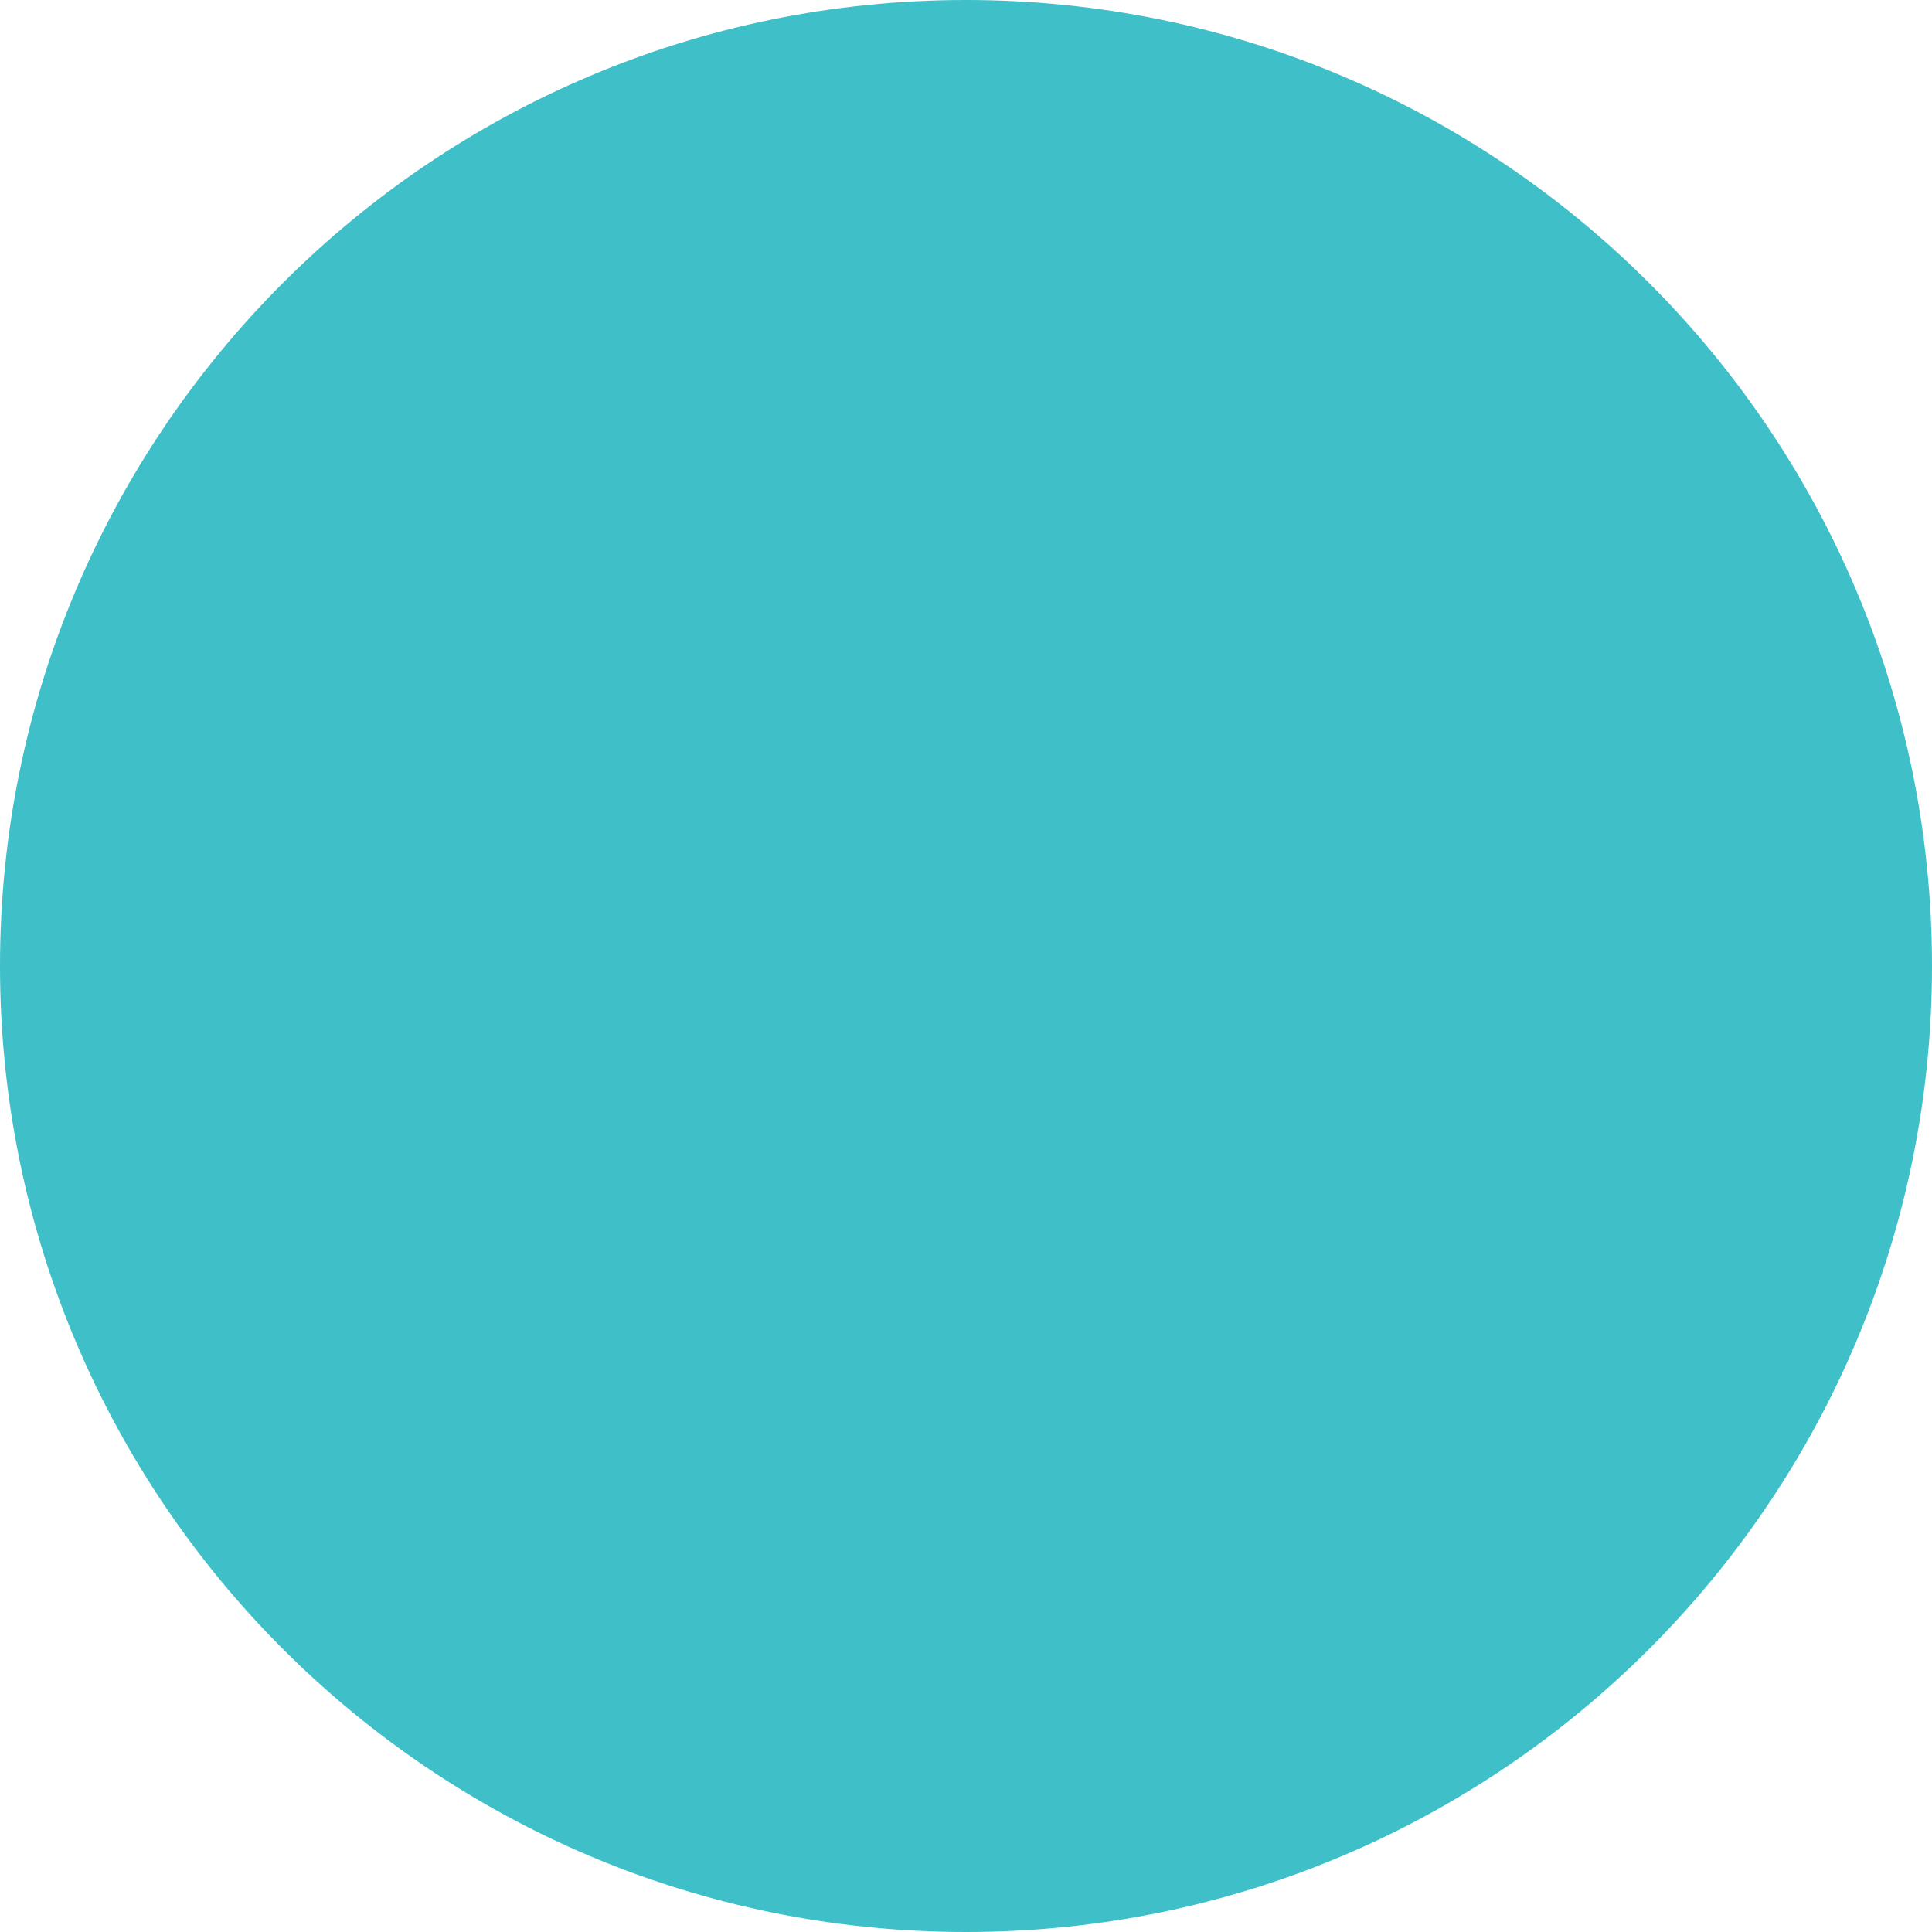
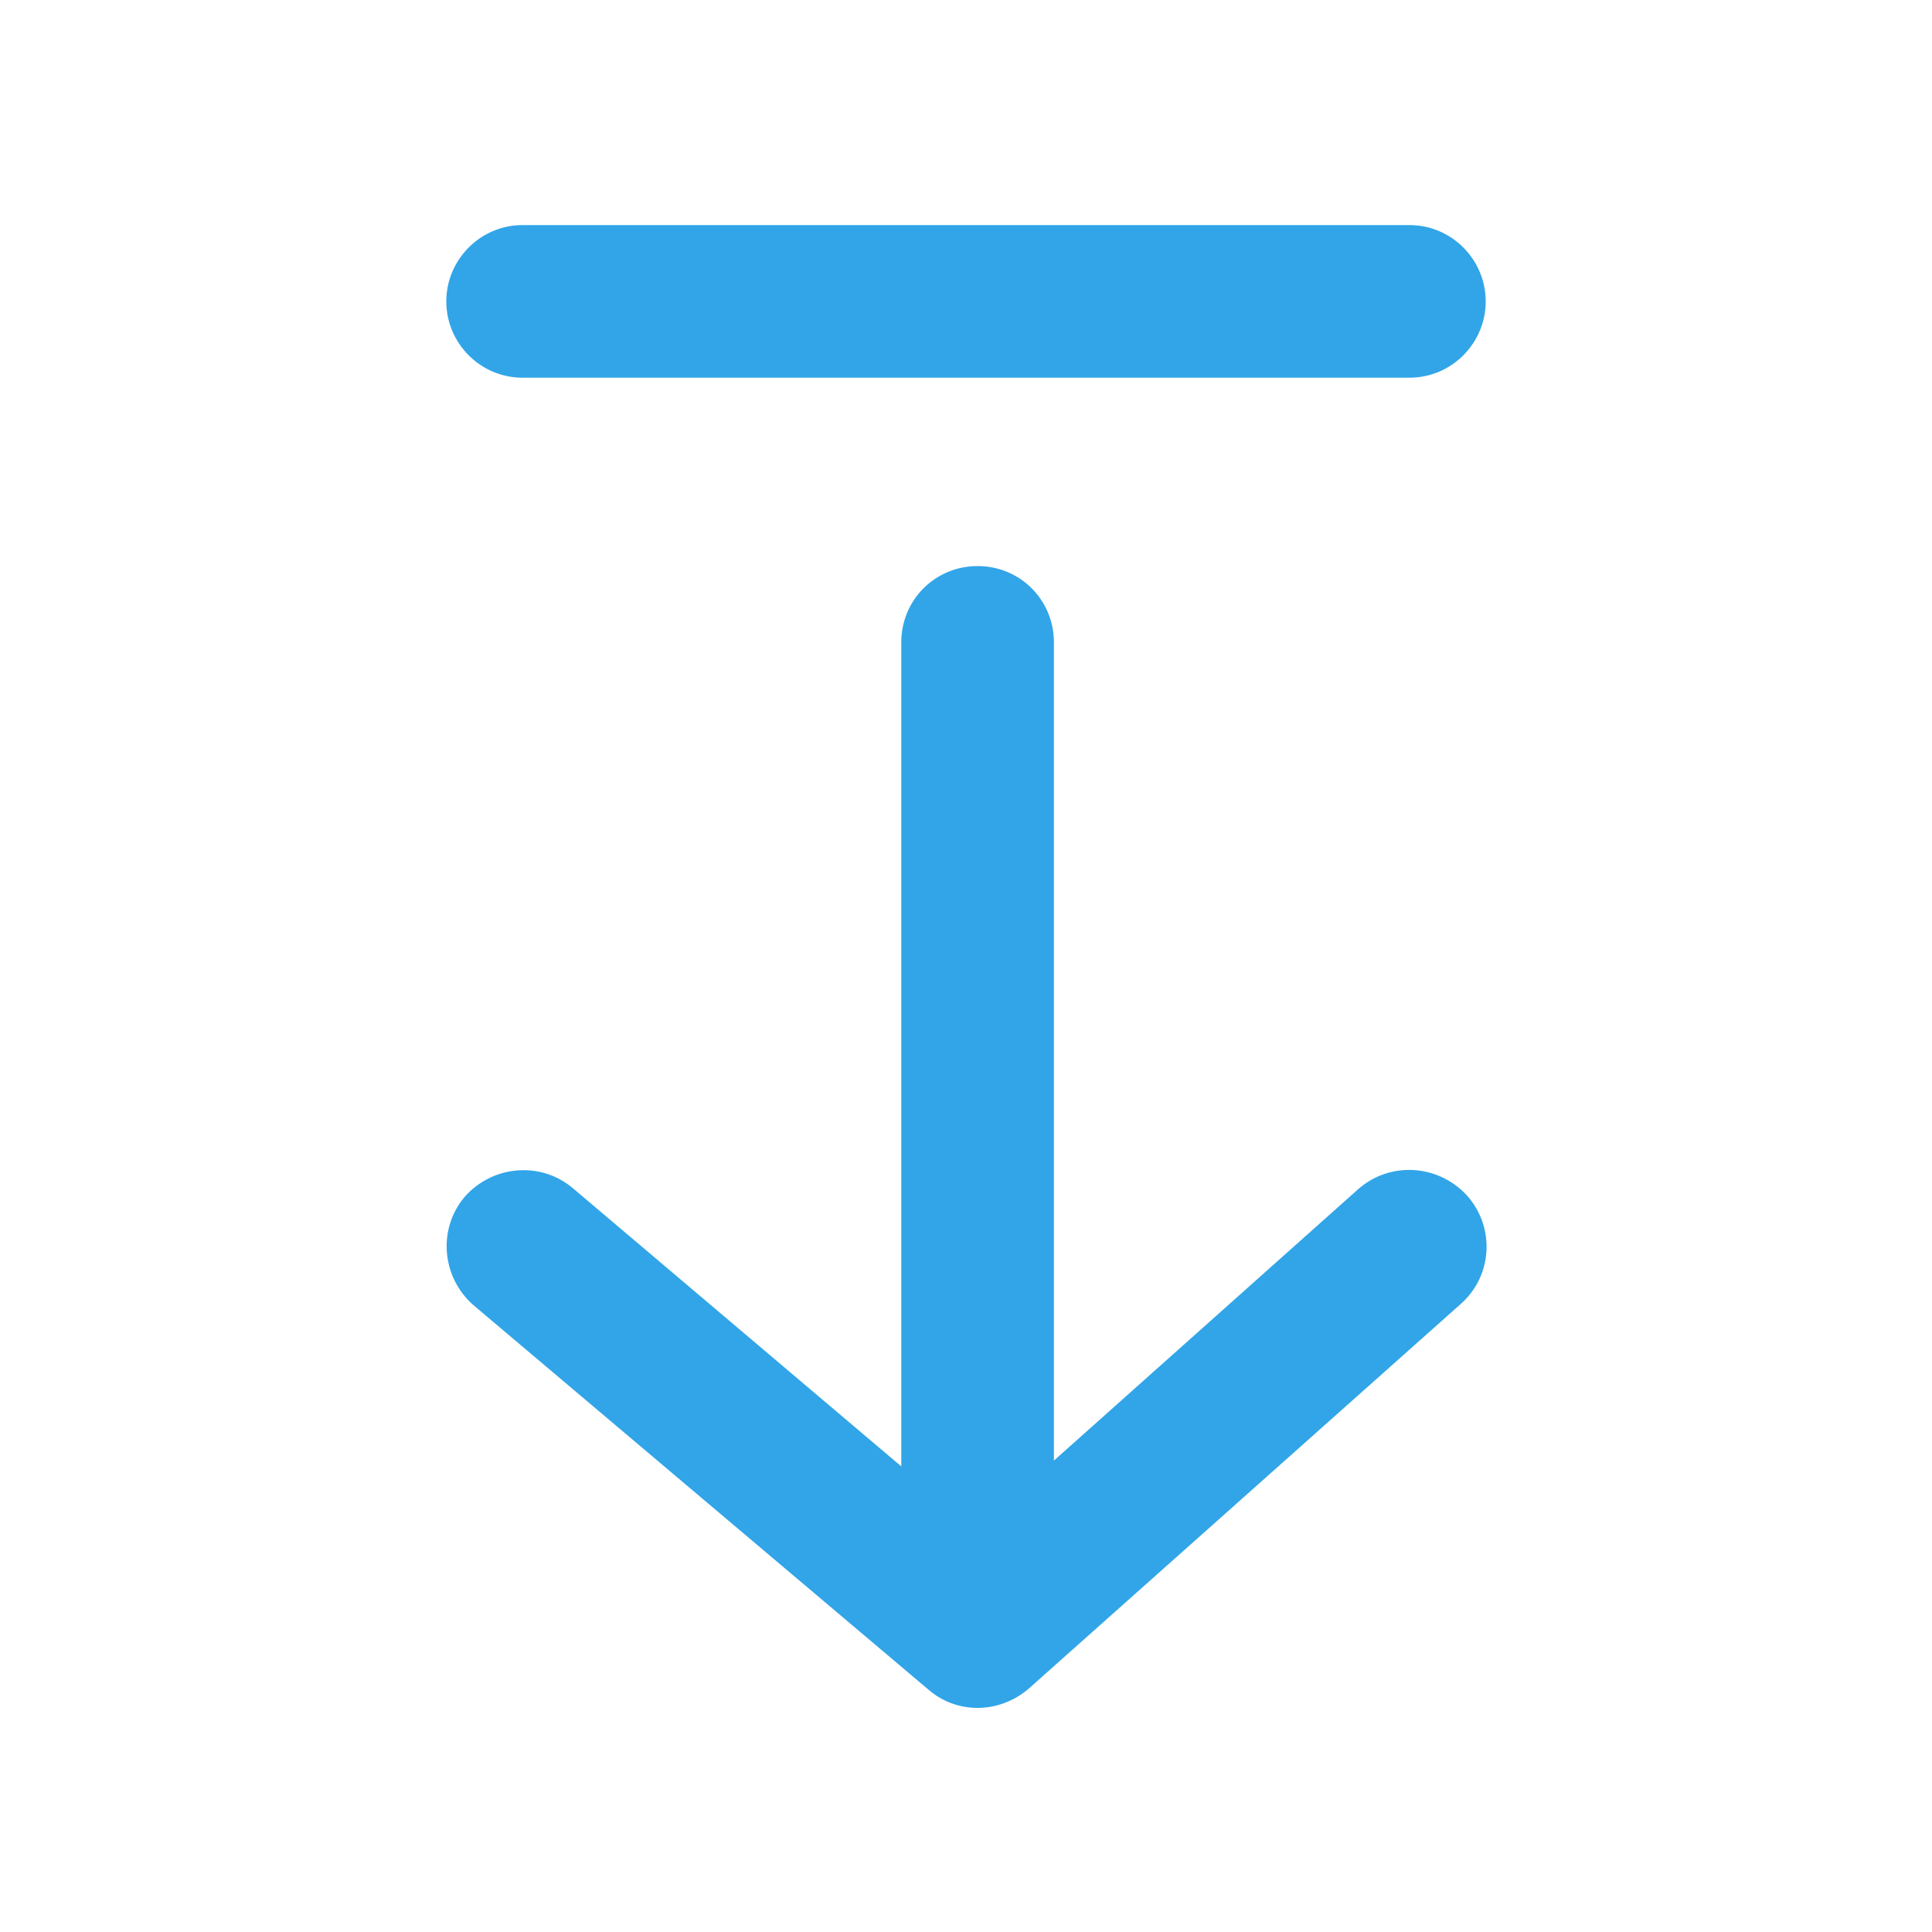
- <svg xmlns="http://www.w3.org/2000/svg" width="36" height="36" viewBox="0 0 36 36">
-   <g id="Group_14252" data-name="Group 14252" transform="translate(0.131)">
-     <circle id="Ellipse_6" data-name="Ellipse 6" cx="18" cy="18" r="18" transform="translate(-0.131)" fill="#3fc0c8" />
+ <svg xmlns="http://www.w3.org/2000/svg" version="1.0" id="Layer_1" x="0px" y="0px" viewBox="0 0 20 20" enable-background="new 0 0 20 20" xml:space="preserve">
+   <g>
+     <g>
+       <path fill="#31A5E8" d="M14.06,12.31l-3.15,2.81V6.65c0-0.44-0.35-0.79-0.79-0.79S9.33,6.21,9.33,6.65v8.53l-3.4-2.88    c-0.33-0.28-0.83-0.24-1.12,0.09c-0.28,0.33-0.24,0.83,0.09,1.12l4.71,3.98c0.15,0.13,0.33,0.19,0.51,0.19    c0.19,0,0.38-0.07,0.53-0.2l4.47-3.98c0.33-0.29,0.36-0.79,0.07-1.12C14.89,12.05,14.39,12.02,14.06,12.31z" />
+       <path fill="#31A5E8" d="M5.41,3.91h9.18c0.44,0,0.79-0.36,0.79-0.79s-0.35-0.79-0.79-0.79H5.41c-0.44,0-0.79,0.36-0.79,0.79    S4.97,3.91,5.41,3.91z" />
+     </g>
  </g>
</svg>
